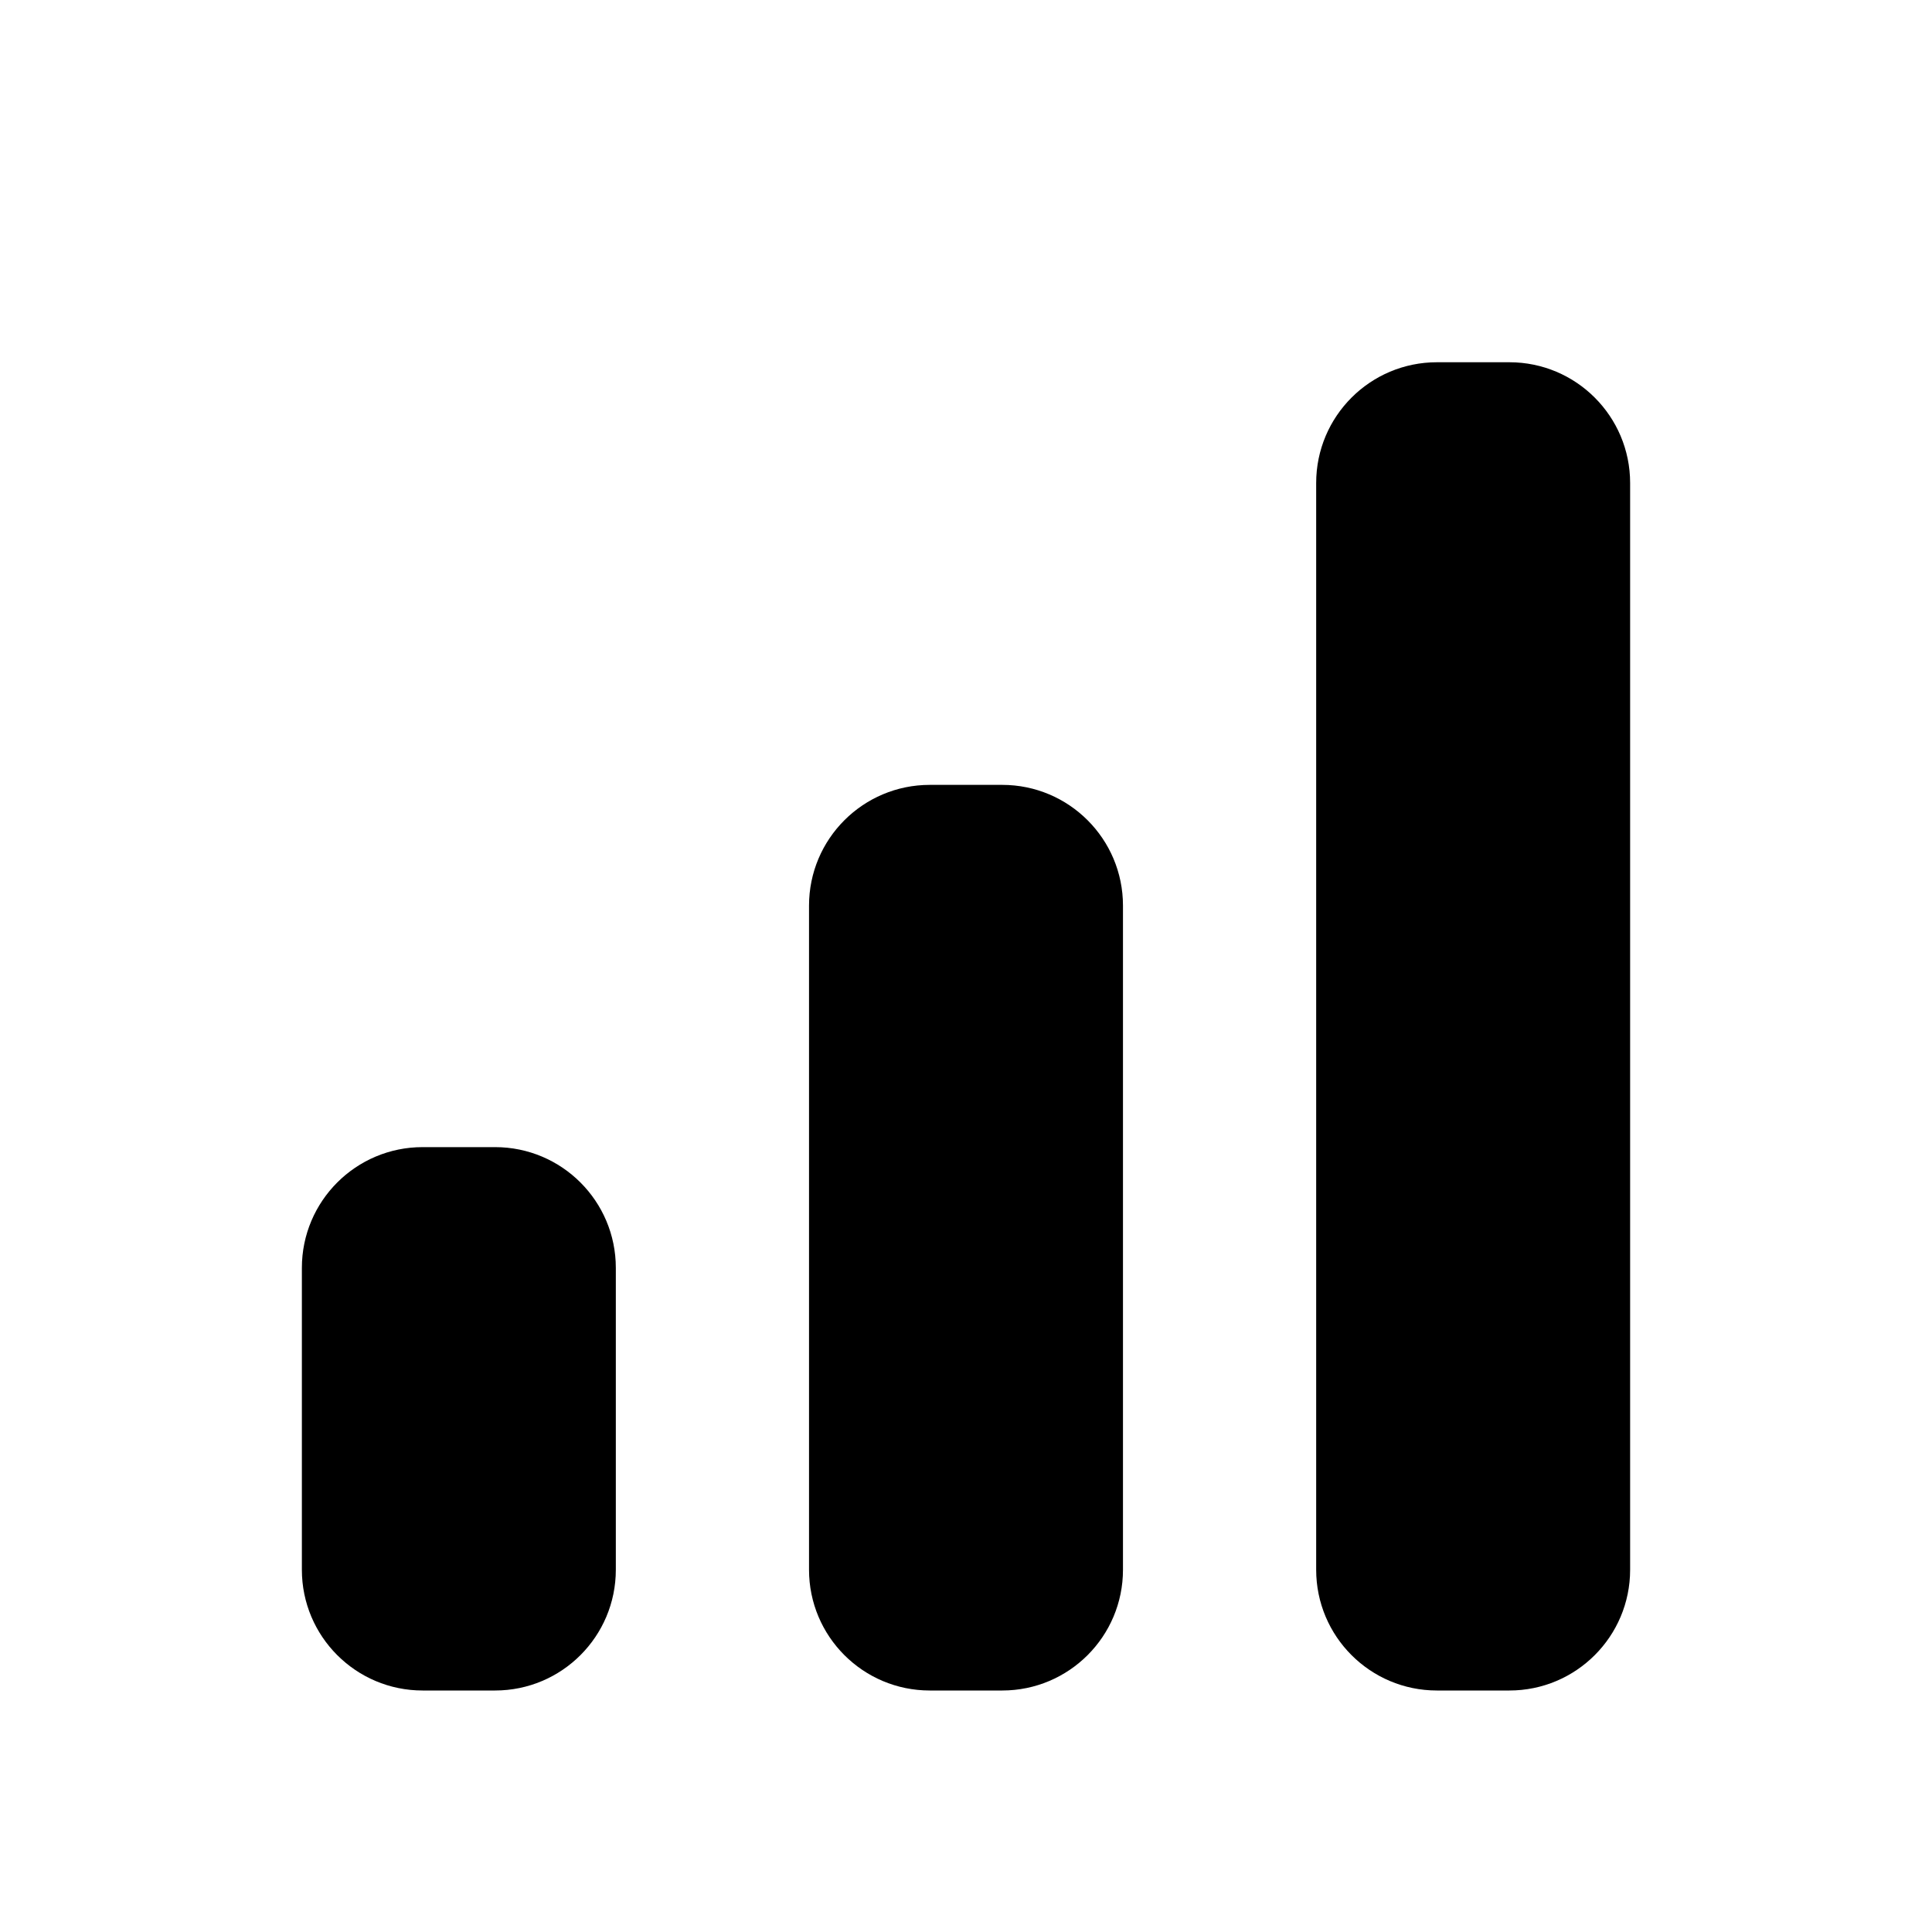
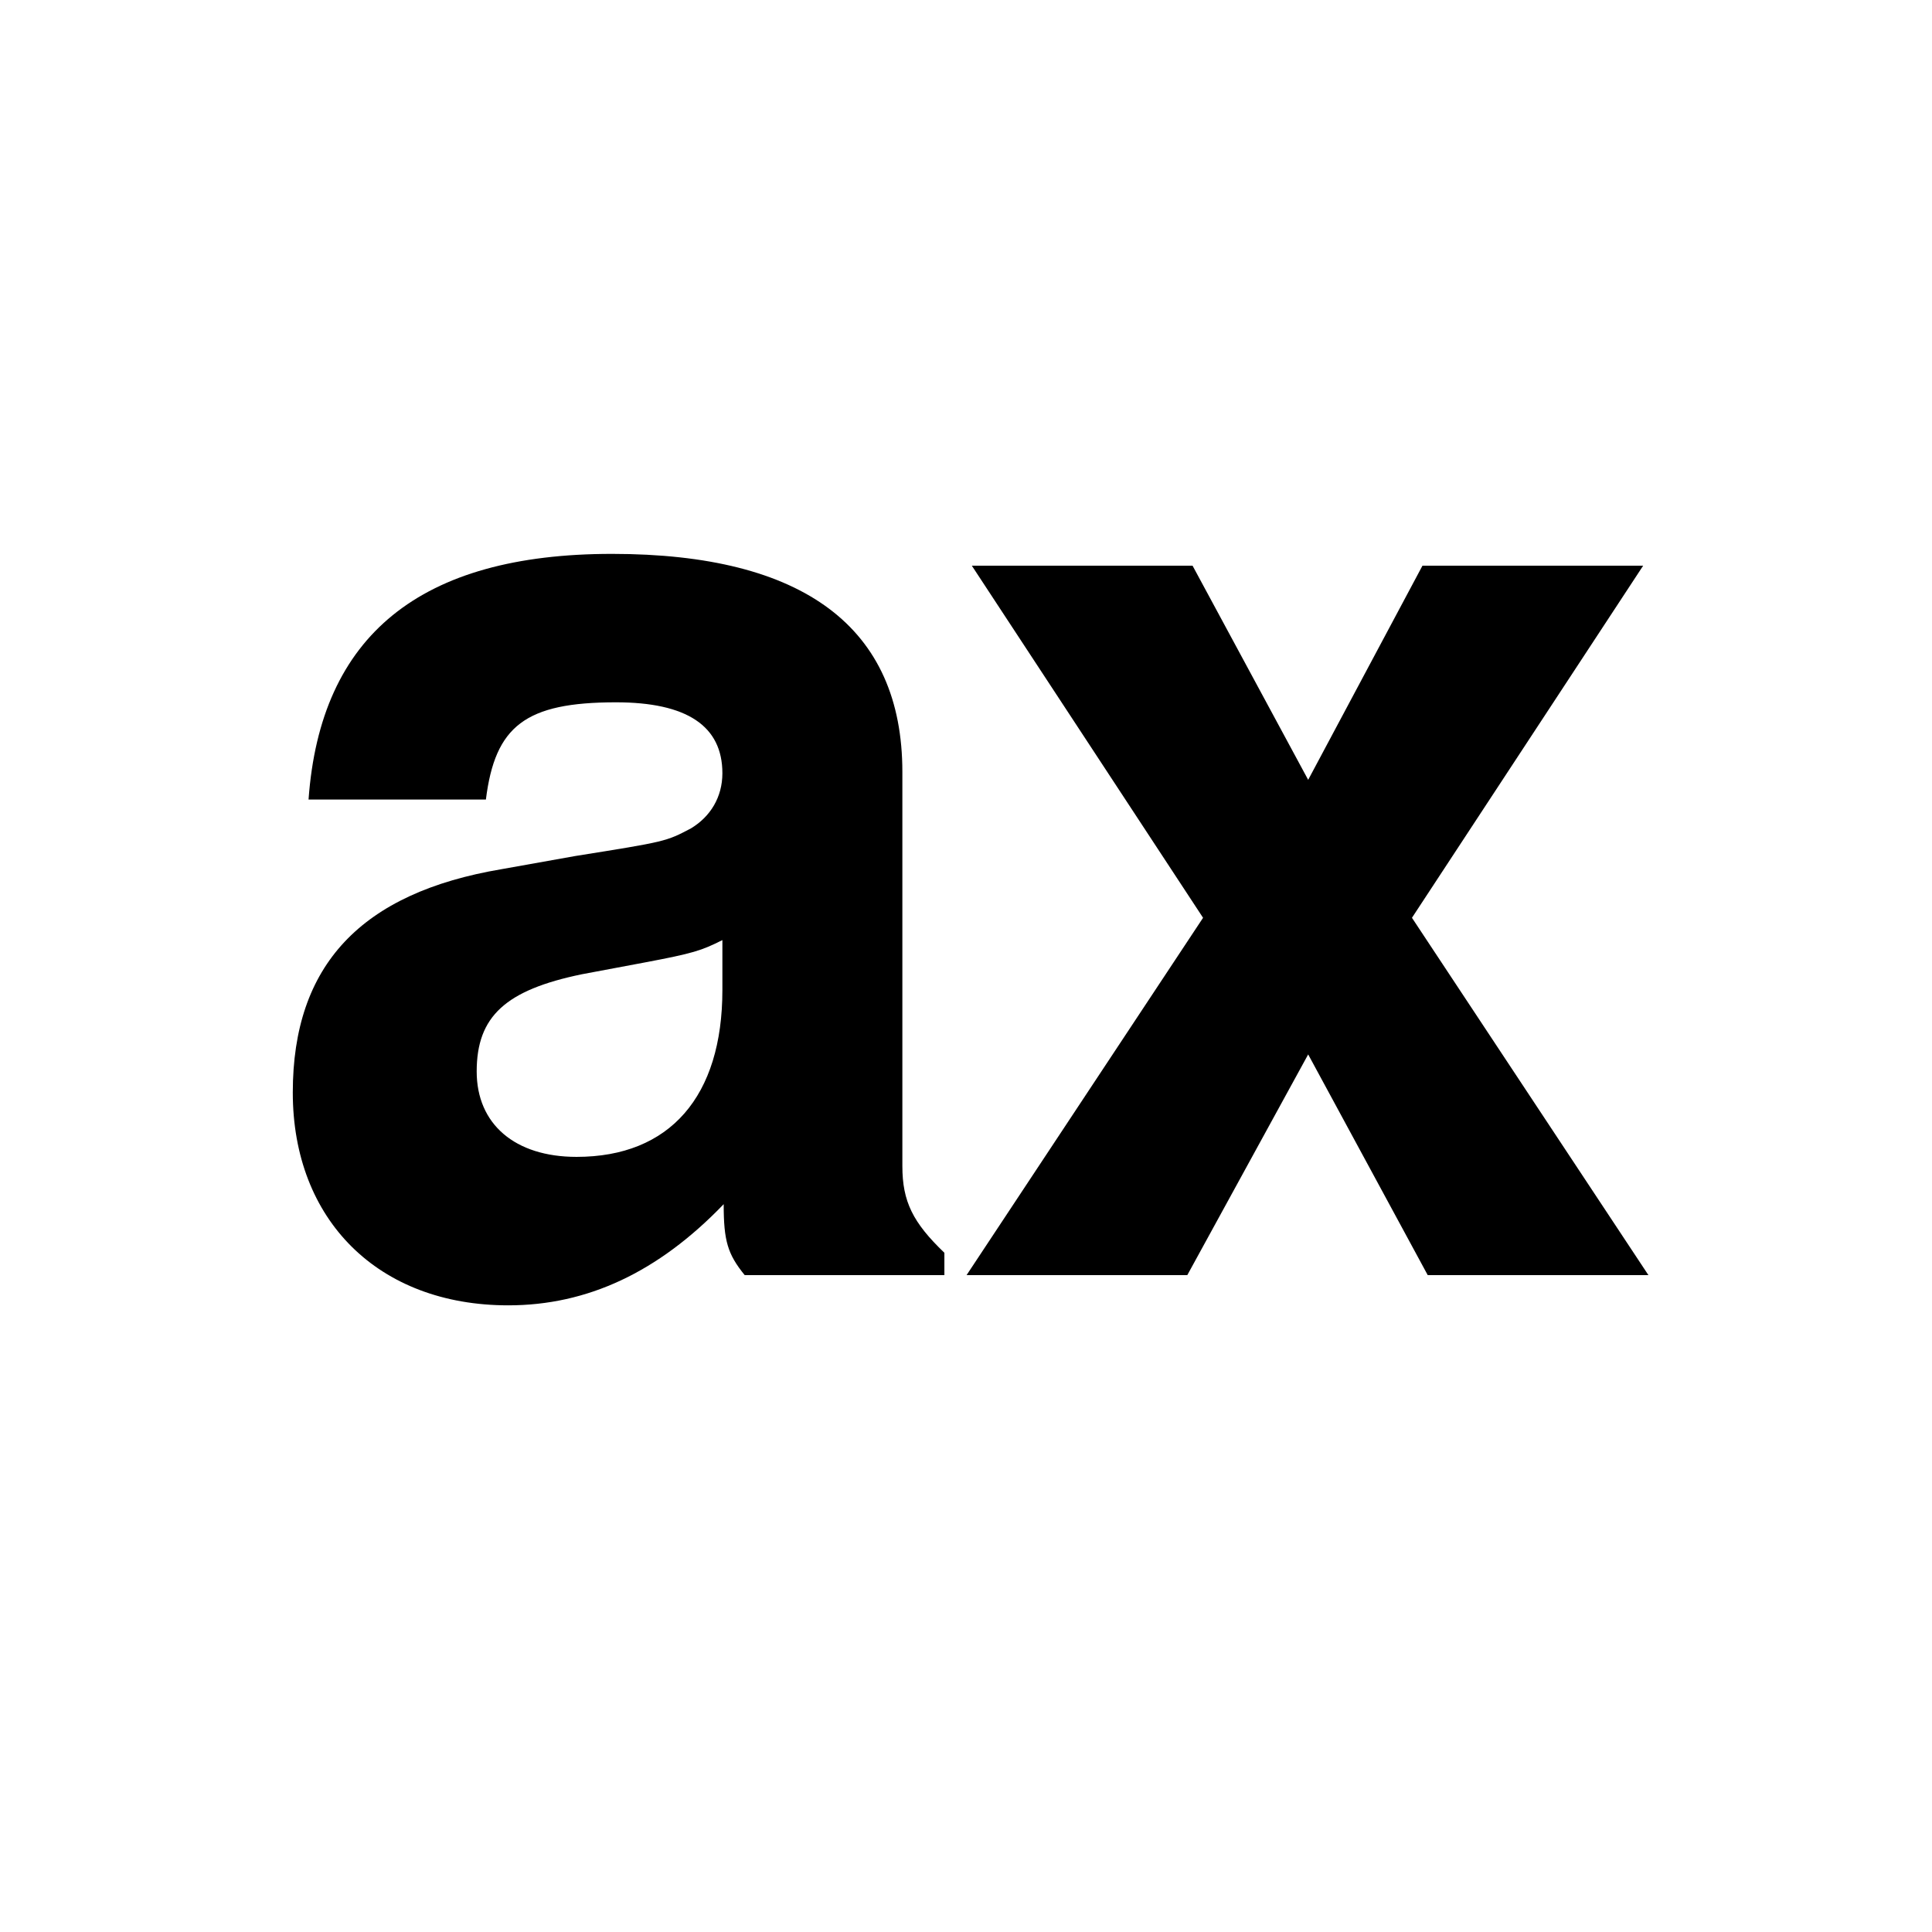
- <svg xmlns="http://www.w3.org/2000/svg" width="16" height="16" viewBox="0 0 16 16">
-   <g fill="#000000">
-     <rect x="2.5" y="9.5" width="2.6" height="4.5" rx="1" />
-     <rect x="6.7" y="6.5" width="2.6" height="7.5" rx="1" />
-     <rect x="10.9" y="3" width="2.6" height="11" rx="1" />
-   </g>
+ <svg xmlns="http://www.w3.org/2000/svg" width="1000" height="1000" viewBox="0 0 1000 1000">
+   <text x="500" y="660" text-anchor="middle" font-family="Helvetica,Arial,sans-serif" font-weight="800" font-size="680" letter-spacing="-30" fill="#000">ax</text>
</svg>
